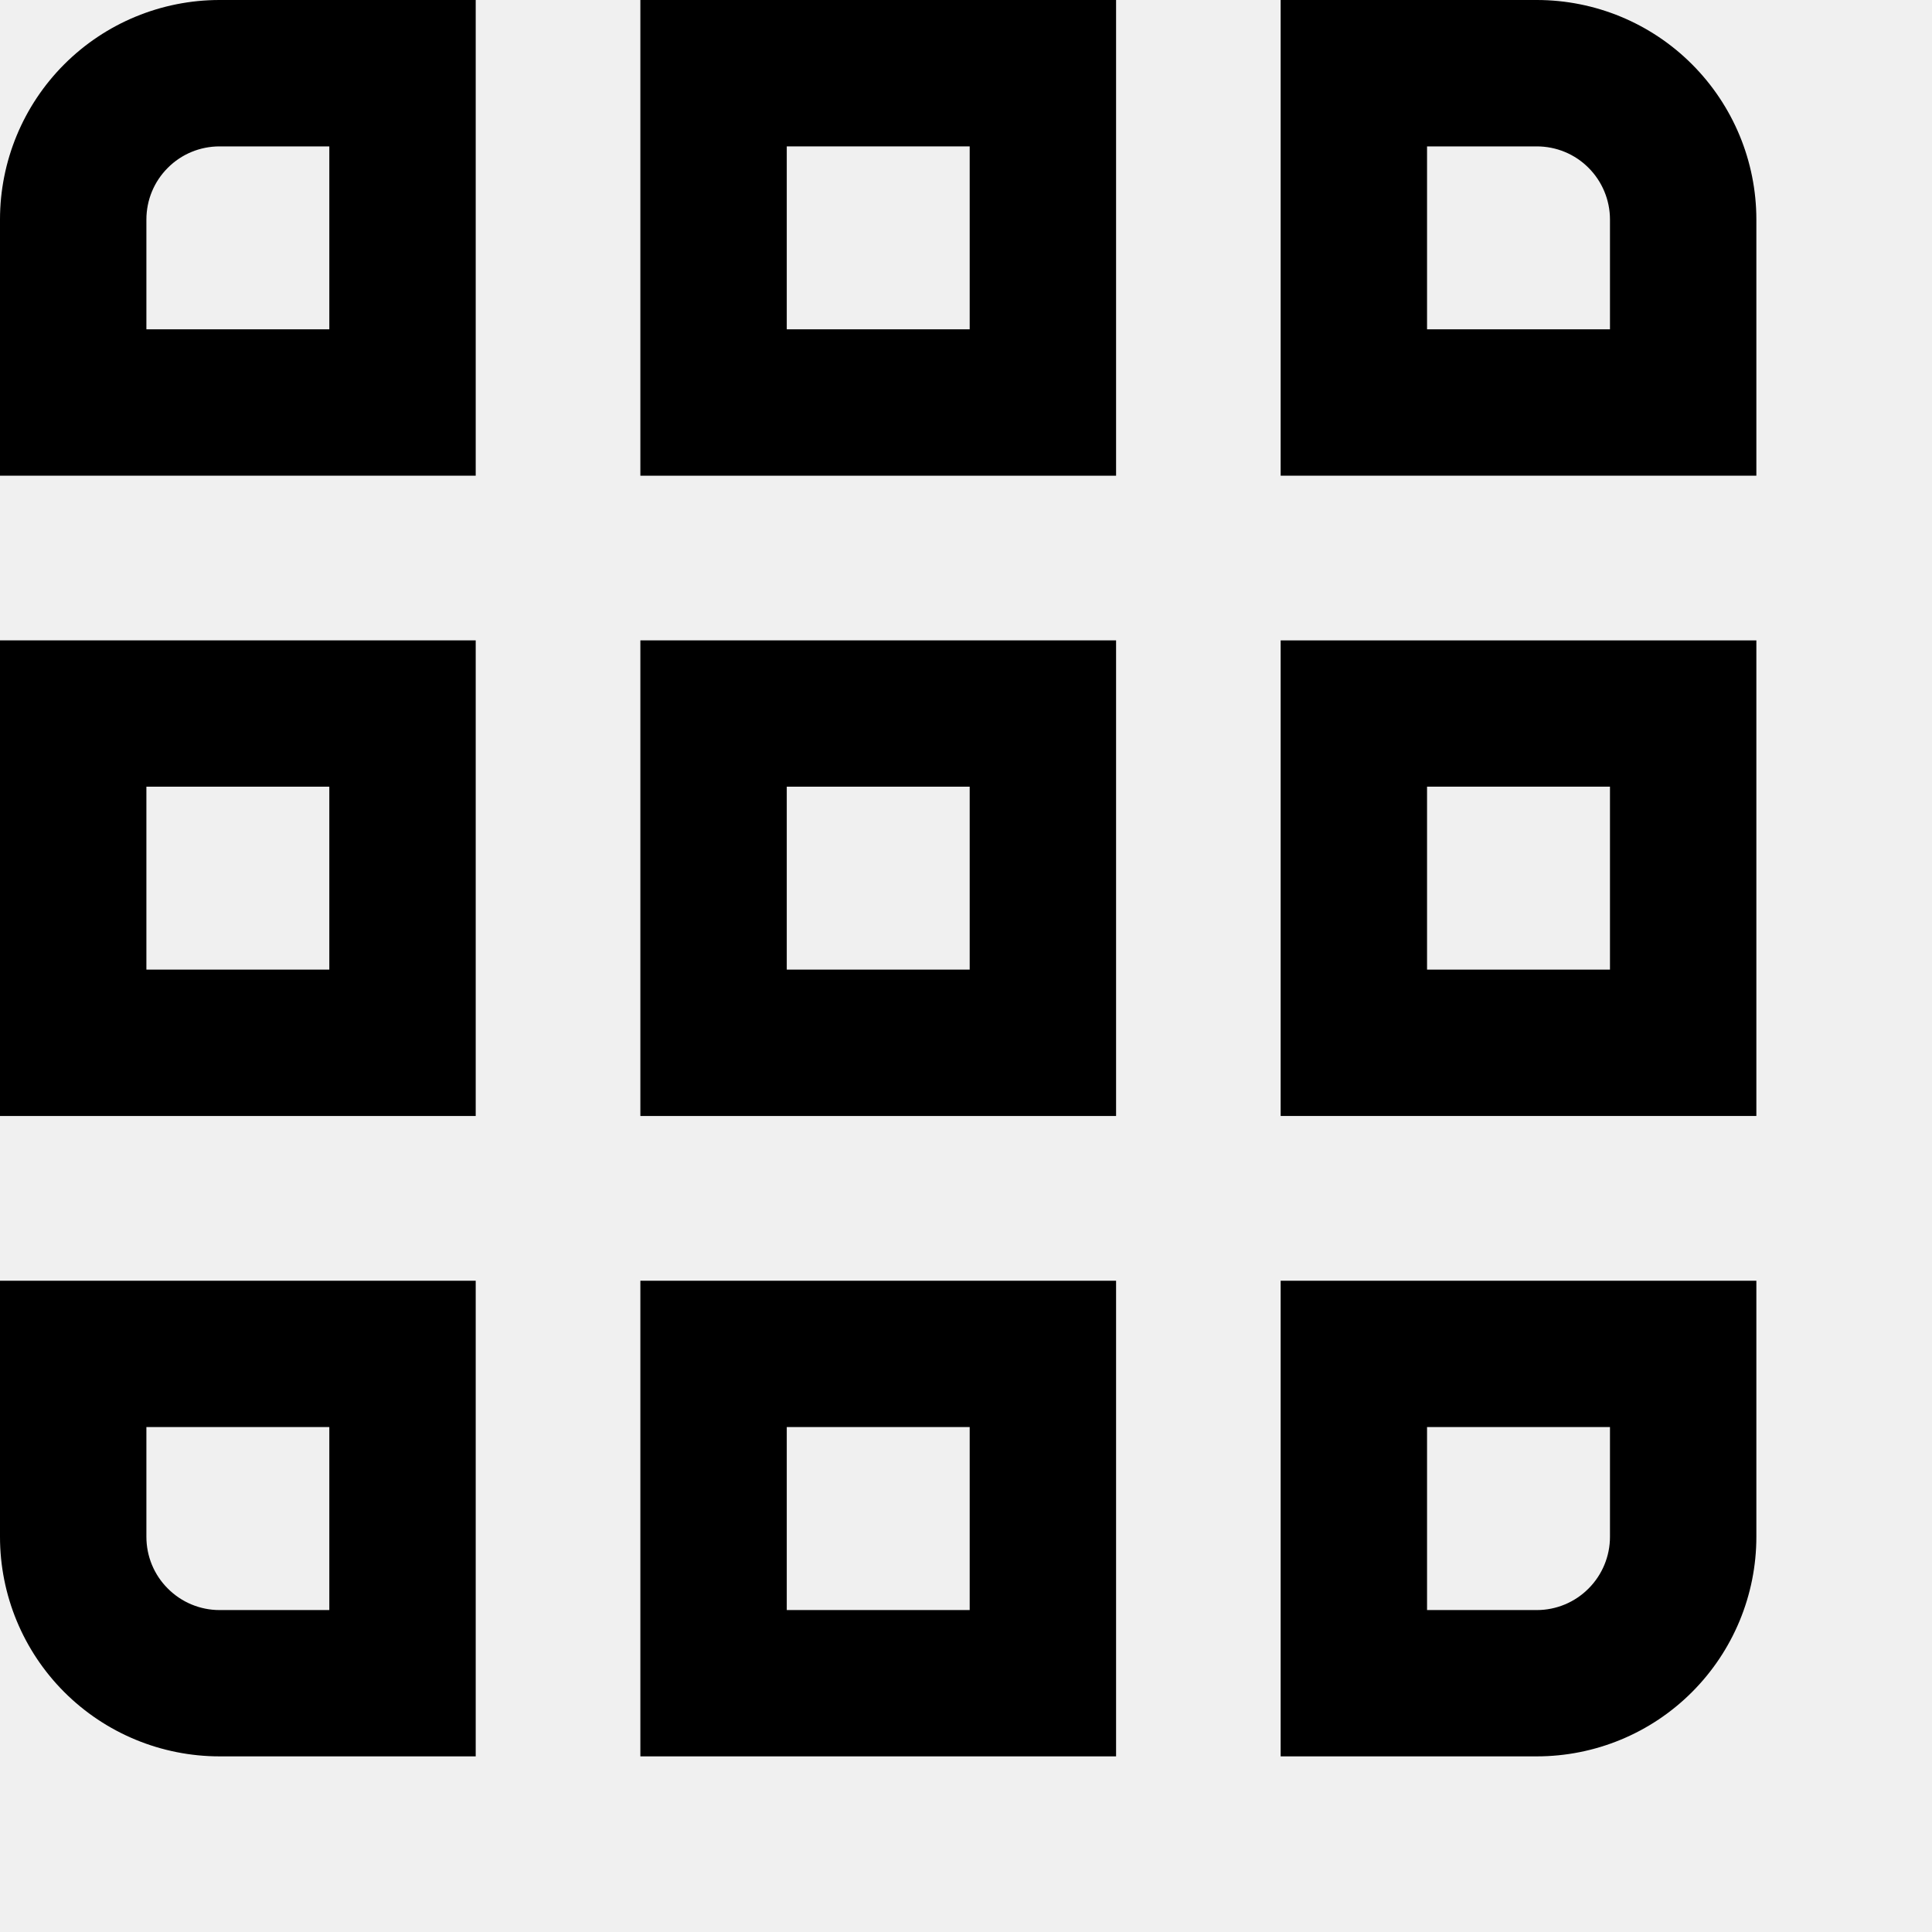
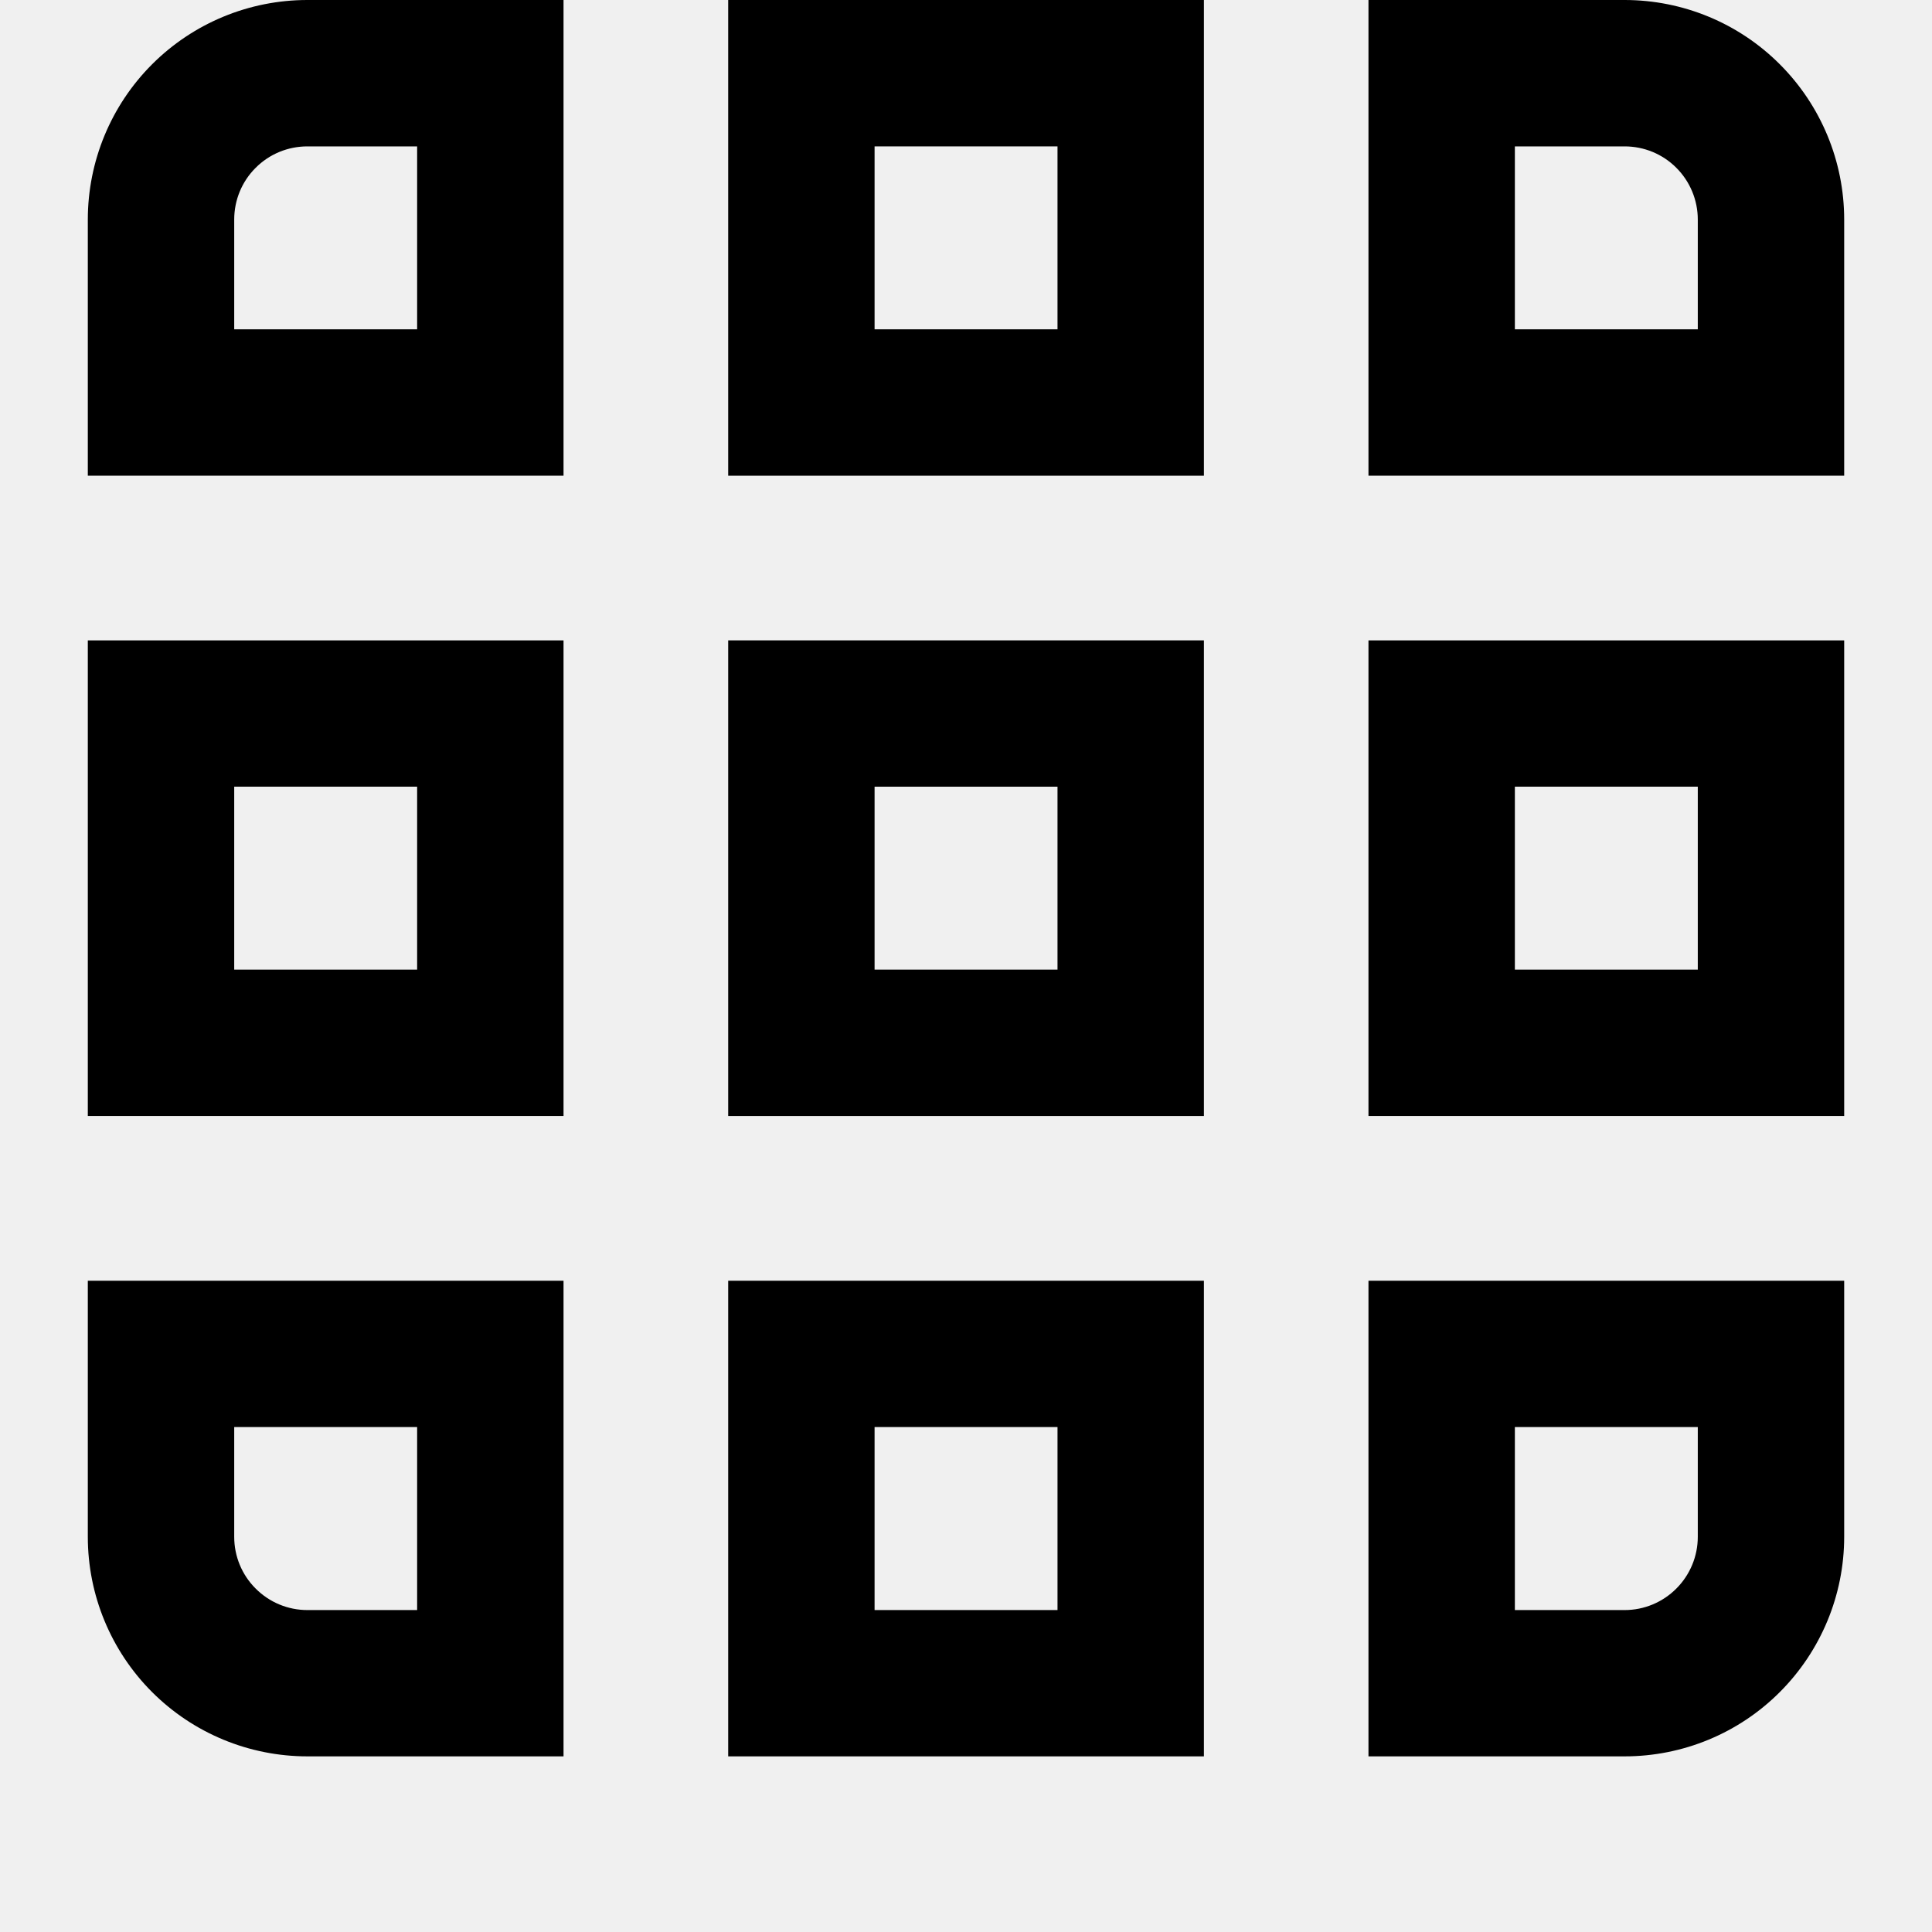
- <svg xmlns="http://www.w3.org/2000/svg" width="20" height="20" viewBox="0 0 22 22" fill="none">
+ <svg xmlns="http://www.w3.org/2000/svg" width="20" height="20" viewBox="0 0 20 22" fill="none">
  <g clip-path="url(#clip0_2025_4198)">
    <path d="M3.75 16.25V18.334H2.5C2.279 18.334 2.067 18.246 1.911 18.089C1.754 17.933 1.667 17.721 1.667 17.5V16.25H3.75ZM5.417 14.584H0V17.5C0 18.163 0.263 18.799 0.732 19.268C1.201 19.737 1.837 20 2.5 20H5.417V14.584Z" fill="currentColor" />
    <path d="M18.333 16.25V17.5C18.333 17.721 18.245 17.933 18.089 18.089C17.933 18.246 17.721 18.334 17.5 18.334H16.25V16.25H18.333ZM20 14.584H14.583V20H17.5C18.163 20 18.799 19.737 19.267 19.268C19.736 18.799 20 18.163 20 17.5V14.584Z" fill="currentColor" />
    <path d="M3.75 8.958V11.041H1.667V8.958H3.75ZM5.417 7.292H0V12.708H5.417V7.292Z" fill="currentColor" />
    <path d="M18.333 8.958V11.041H16.25V8.958H18.333ZM20 7.292H14.583V12.708H20V7.292Z" fill="currentColor" />
    <path d="M3.75 1.667V3.75H1.667V2.5C1.667 2.279 1.754 2.067 1.911 1.911C2.067 1.754 2.279 1.667 2.5 1.667H3.75ZM5.417 0H2.5C1.837 0 1.201 0.263 0.732 0.732C0.263 1.201 0 1.837 0 2.5L0 5.417H5.417V0Z" fill="currentColor" />
    <path d="M11.042 16.25V18.334H8.959V16.25H11.042ZM12.709 14.584H7.292V20H12.709V14.584Z" fill="currentColor" />
    <path d="M11.042 8.958V11.041H8.959V8.958H11.042ZM12.709 7.292H7.292V12.708H12.709V7.292Z" fill="currentColor" />
    <path d="M11.042 1.667V3.75H8.959V1.667H11.042ZM12.709 0H7.292V5.417H12.709V0Z" fill="currentColor" />
    <path d="M17.5 1.667C17.721 1.667 17.933 1.754 18.089 1.911C18.245 2.067 18.333 2.279 18.333 2.5V3.75H16.25V1.667H17.5ZM17.5 0H14.583V5.417H20V2.5C20 1.837 19.736 1.201 19.267 0.732C18.799 0.263 18.163 0 17.5 0V0Z" fill="currentColor" />
  </g>
  <defs>
    <clipPath id="clip0_2025_4198">
      <rect width="20" height="20" fill="white" />
    </clipPath>
  </defs>
</svg>
